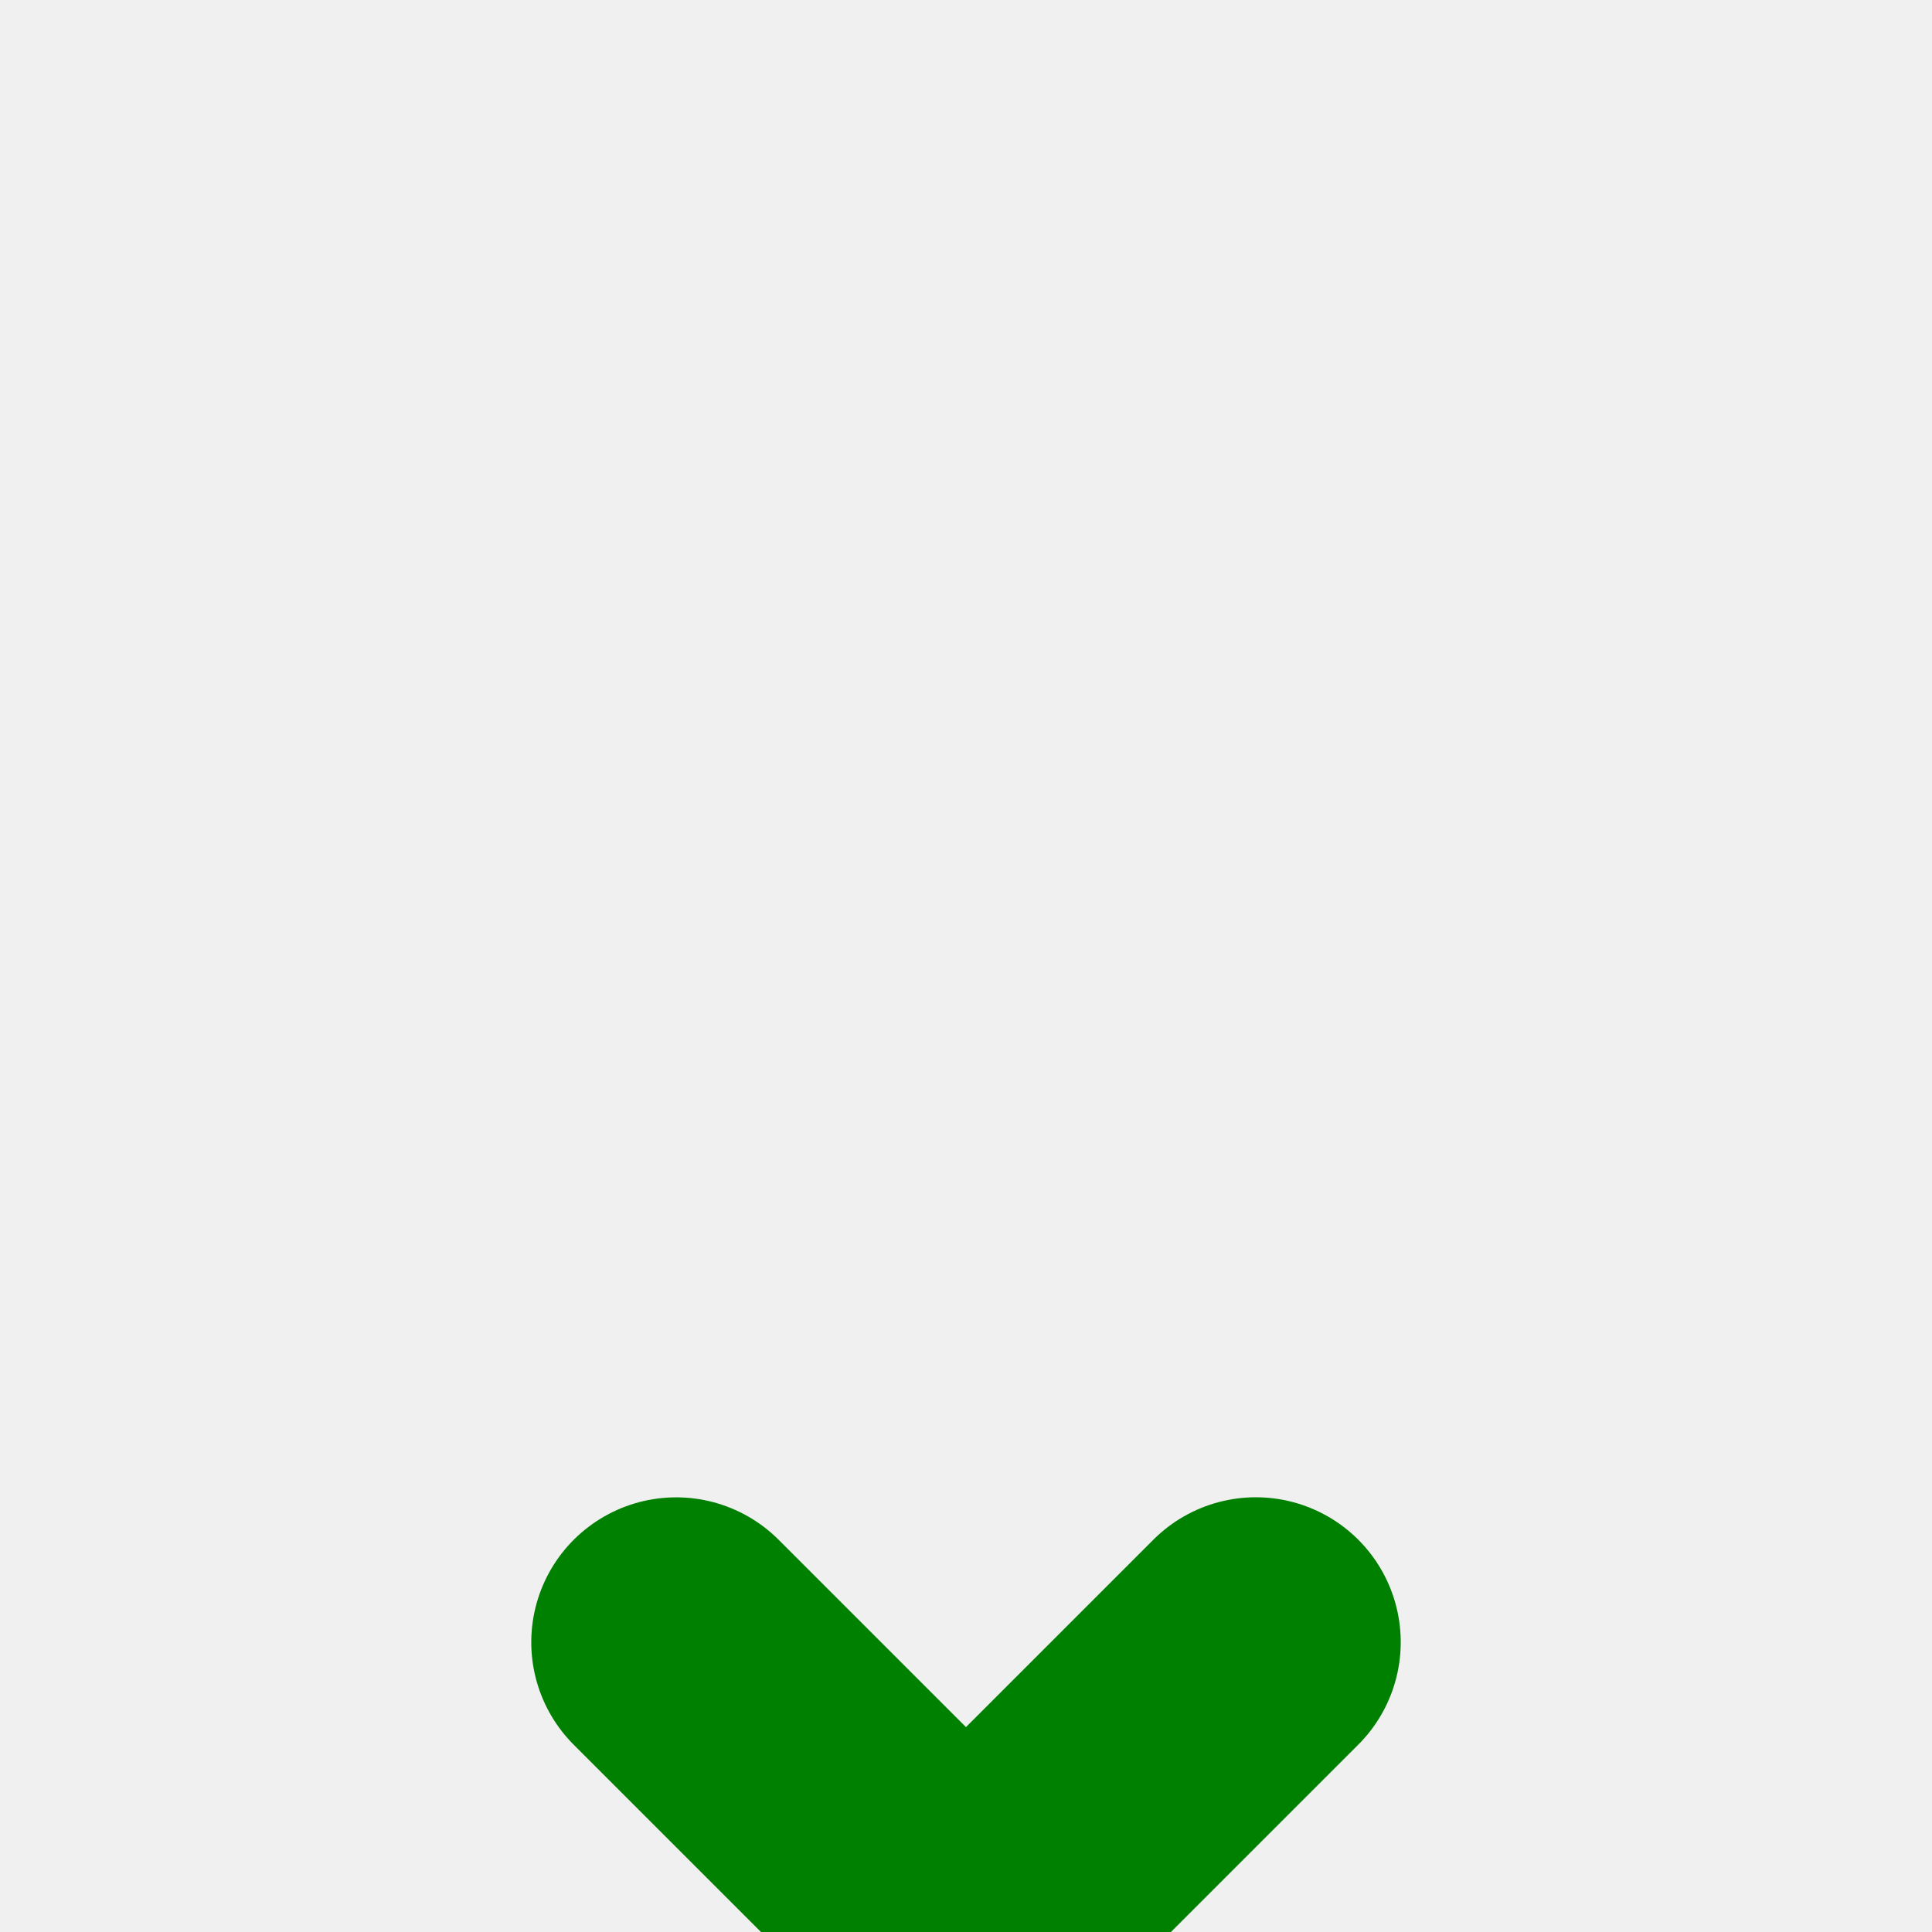
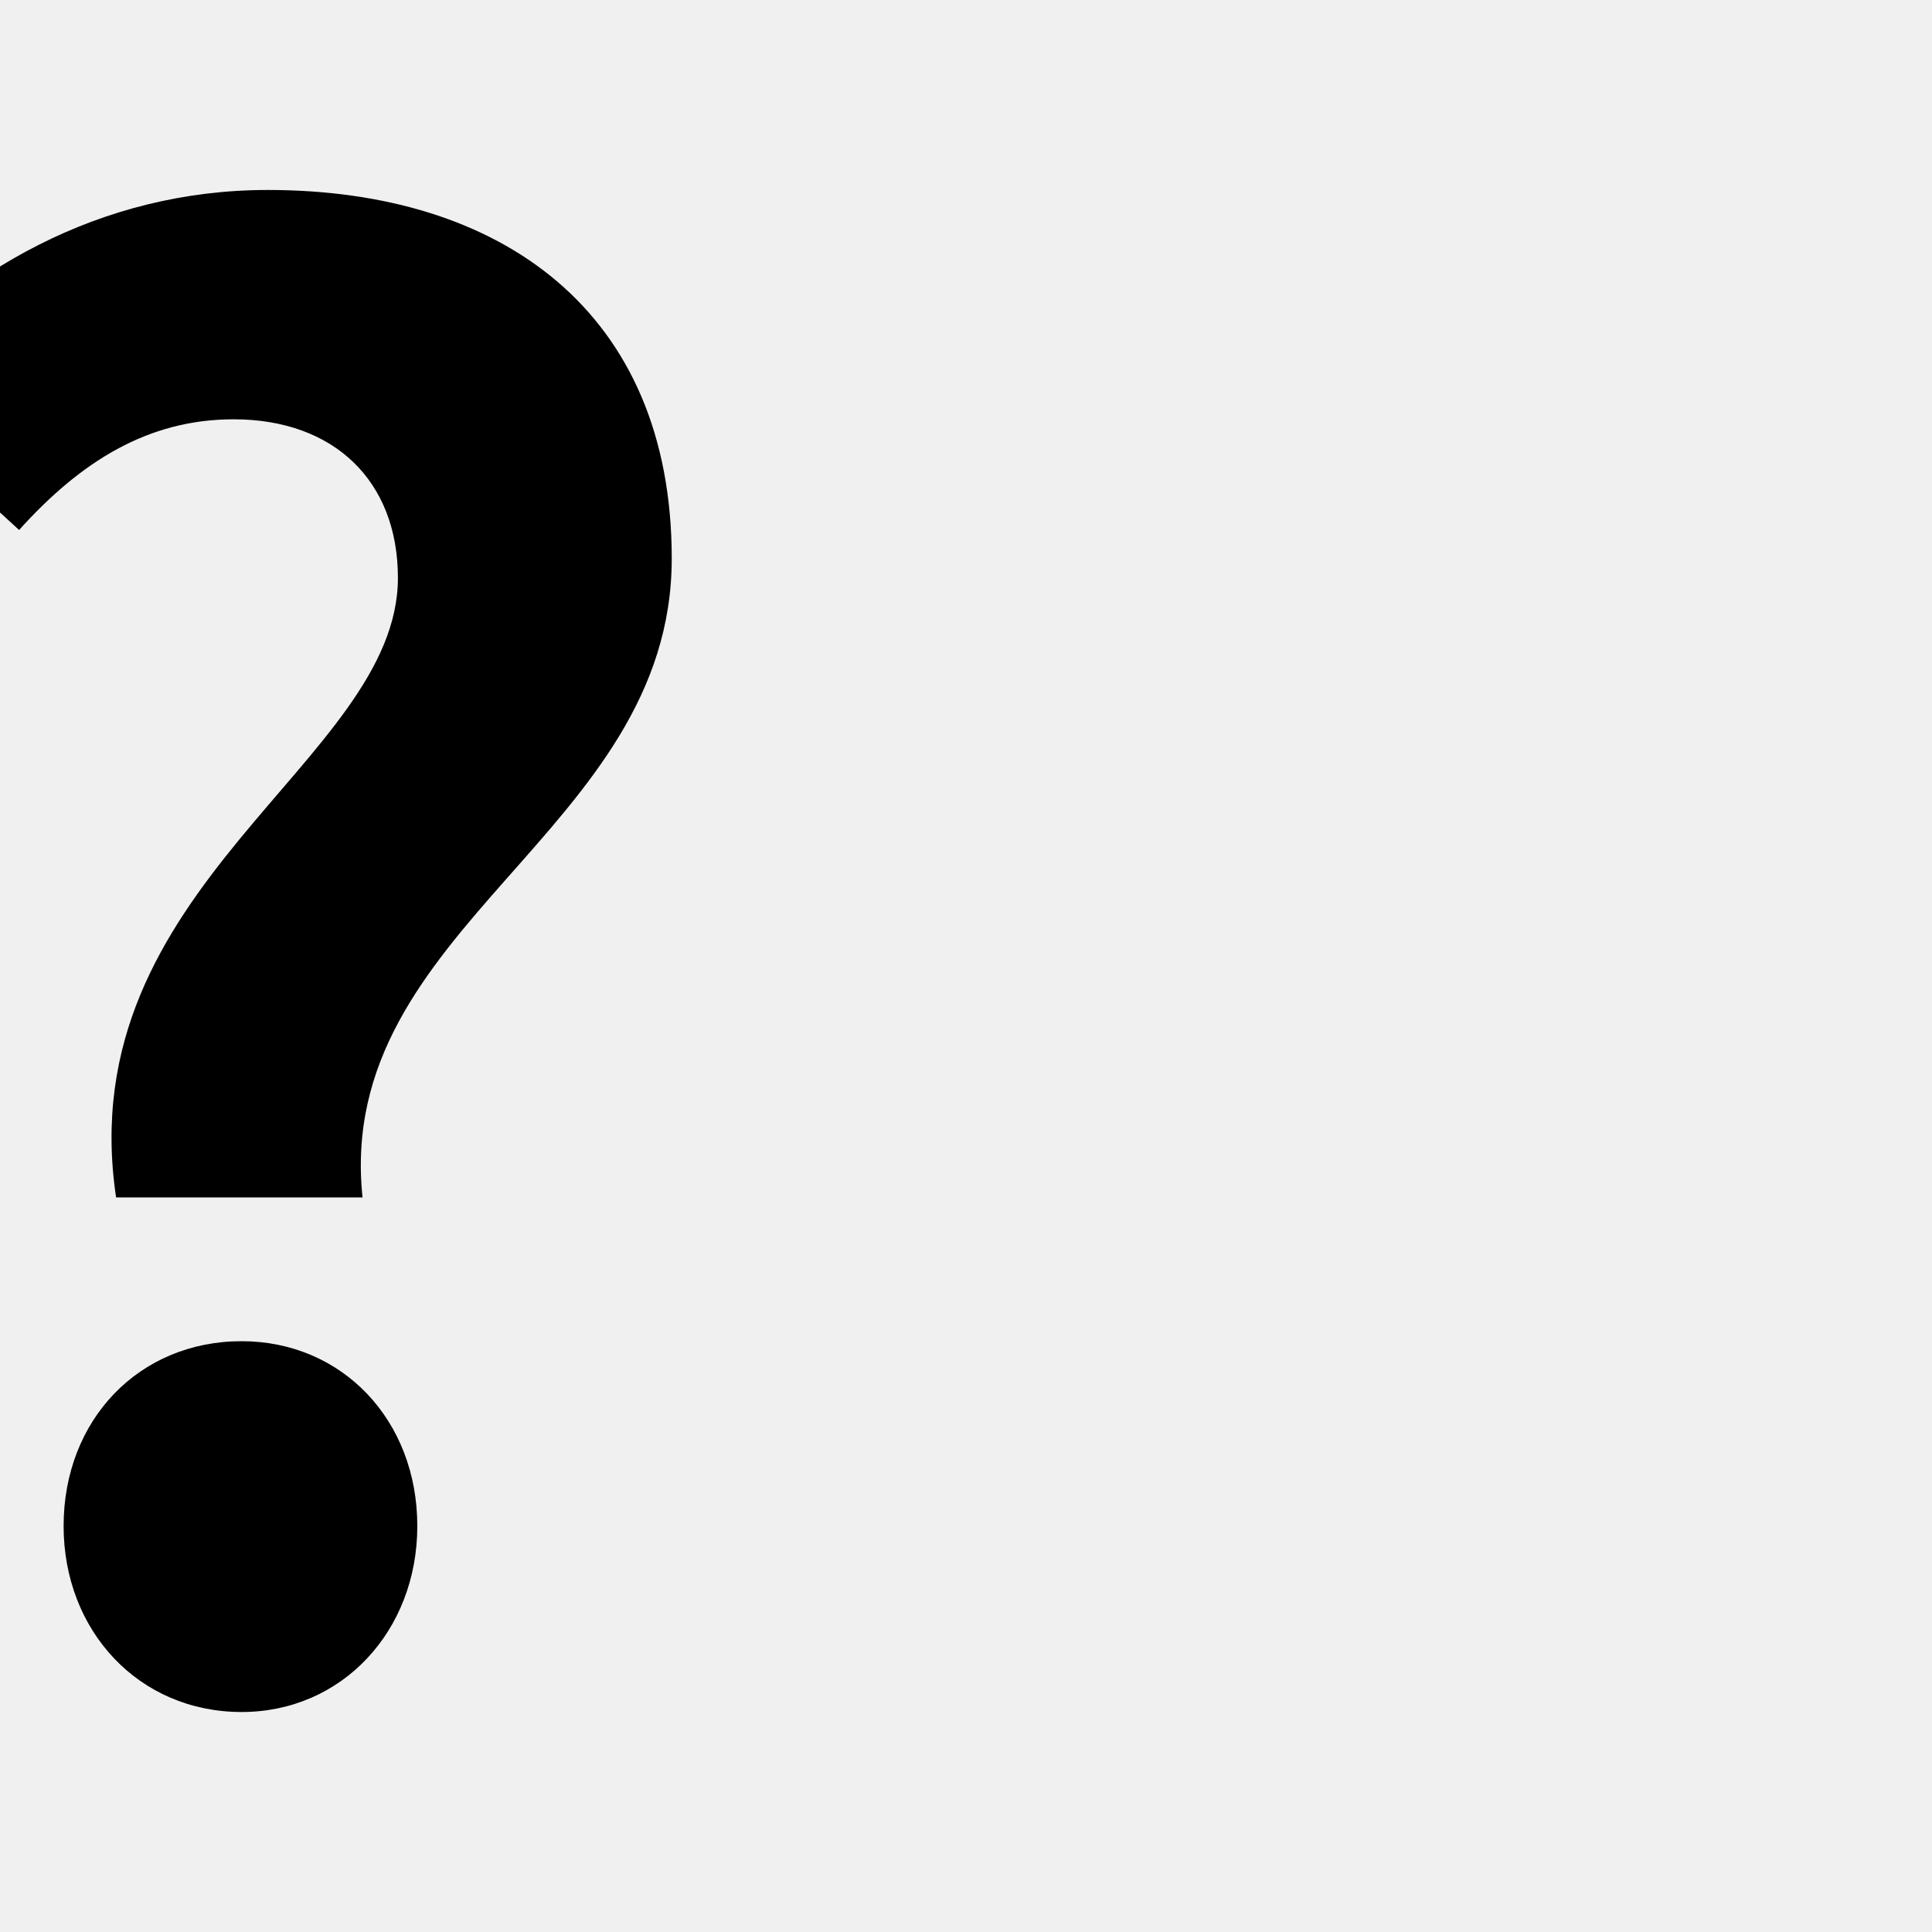
<svg xmlns="http://www.w3.org/2000/svg" xmlns:xlink="http://www.w3.org/1999/xlink" width="100" height="100" viewBox="0 0 26.458 26.458" version="1.1" id="svg8">
  <defs id="defs2">
    <clipPath clipPathUnits="userSpaceOnUse" id="clipPath1176-1">
      <rect y="-2.6458333e-06" x="0" height="26.458" width="26.458" id="rect1178-4" style="color:#000000;clip-rule:nonzero;display:inline;overflow:visible;visibility:visible;opacity:1;isolation:auto;mix-blend-mode:normal;color-interpolation:sRGB;color-interpolation-filters:linearRGB;solid-color:#000000;solid-opacity:1;fill:none;fill-opacity:1;fill-rule:nonzero;stroke:none;stroke-width:0.265;stroke-linecap:butt;stroke-linejoin:miter;stroke-miterlimit:4;stroke-dasharray:none;stroke-dashoffset:0;stroke-opacity:1;marker:none;marker-start:none;marker-mid:none;marker-end:none;color-rendering:auto;image-rendering:auto;shape-rendering:auto;text-rendering:auto;enable-background:accumulate" />
    </clipPath>
    <clipPath clipPathUnits="userSpaceOnUse" id="clipPath1221">
      <rect y="-2.6458333e-06" x="0" height="26.458" width="26.458" id="rect1219" style="color:#000000;clip-rule:nonzero;display:inline;overflow:visible;visibility:visible;opacity:1;isolation:auto;mix-blend-mode:normal;color-interpolation:sRGB;color-interpolation-filters:linearRGB;solid-color:#000000;solid-opacity:1;fill:none;fill-opacity:1;fill-rule:nonzero;stroke:none;stroke-width:0.265;stroke-linecap:butt;stroke-linejoin:miter;stroke-miterlimit:4;stroke-dasharray:none;stroke-dashoffset:0;stroke-opacity:1;marker:none;marker-start:none;marker-mid:none;marker-end:none;color-rendering:auto;image-rendering:auto;shape-rendering:auto;text-rendering:auto;enable-background:accumulate" />
    </clipPath>
    <clipPath clipPathUnits="userSpaceOnUse" id="clipPath1176-3">
      <rect y="-2.6458333e-06" x="0" height="26.458" width="26.458" id="rect1178-3" style="color:#000000;clip-rule:nonzero;display:inline;overflow:visible;visibility:visible;opacity:1;isolation:auto;mix-blend-mode:normal;color-interpolation:sRGB;color-interpolation-filters:linearRGB;solid-color:#000000;solid-opacity:1;fill:none;fill-opacity:1;fill-rule:nonzero;stroke:none;stroke-width:0.265;stroke-linecap:butt;stroke-linejoin:miter;stroke-miterlimit:4;stroke-dasharray:none;stroke-dashoffset:0;stroke-opacity:1;marker:none;marker-start:none;marker-mid:none;marker-end:none;color-rendering:auto;image-rendering:auto;shape-rendering:auto;text-rendering:auto;enable-background:accumulate" />
    </clipPath>
    <clipPath clipPathUnits="userSpaceOnUse" id="clipPath1255">
      <rect y="-2.6458333e-06" x="0" height="26.458" width="26.458" id="rect1253" style="color:#000000;clip-rule:nonzero;display:inline;overflow:visible;visibility:visible;opacity:1;isolation:auto;mix-blend-mode:normal;color-interpolation:sRGB;color-interpolation-filters:linearRGB;solid-color:#000000;solid-opacity:1;fill:none;fill-opacity:1;fill-rule:nonzero;stroke:none;stroke-width:0.265;stroke-linecap:butt;stroke-linejoin:miter;stroke-miterlimit:4;stroke-dasharray:none;stroke-dashoffset:0;stroke-opacity:1;marker:none;marker-start:none;marker-mid:none;marker-end:none;color-rendering:auto;image-rendering:auto;shape-rendering:auto;text-rendering:auto;enable-background:accumulate" />
    </clipPath>
    <clipPath clipPathUnits="userSpaceOnUse" id="clipPath1176-5">
      <rect y="-2.6458333e-06" x="0" height="26.458" width="26.458" id="rect1178-1" style="color:#000000;clip-rule:nonzero;display:inline;overflow:visible;visibility:visible;opacity:1;isolation:auto;mix-blend-mode:normal;color-interpolation:sRGB;color-interpolation-filters:linearRGB;solid-color:#000000;solid-opacity:1;fill:none;fill-opacity:1;fill-rule:nonzero;stroke:none;stroke-width:0.265;stroke-linecap:butt;stroke-linejoin:miter;stroke-miterlimit:4;stroke-dasharray:none;stroke-dashoffset:0;stroke-opacity:1;marker:none;marker-start:none;marker-mid:none;marker-end:none;color-rendering:auto;image-rendering:auto;shape-rendering:auto;text-rendering:auto;enable-background:accumulate" />
    </clipPath>
    <clipPath clipPathUnits="userSpaceOnUse" id="clipPath1287">
      <rect y="-2.6458333e-06" x="0" height="26.458" width="26.458" id="rect1285" style="color:#000000;clip-rule:nonzero;display:inline;overflow:visible;visibility:visible;opacity:1;isolation:auto;mix-blend-mode:normal;color-interpolation:sRGB;color-interpolation-filters:linearRGB;solid-color:#000000;solid-opacity:1;fill:none;fill-opacity:1;fill-rule:nonzero;stroke:none;stroke-width:0.265;stroke-linecap:butt;stroke-linejoin:miter;stroke-miterlimit:4;stroke-dasharray:none;stroke-dashoffset:0;stroke-opacity:1;marker:none;marker-start:none;marker-mid:none;marker-end:none;color-rendering:auto;image-rendering:auto;shape-rendering:auto;text-rendering:auto;enable-background:accumulate" />
    </clipPath>
  </defs>
-   <g id="layer1" transform="translate(0,-270.5417)" style="display:none">
-     <g id="g6050">
-       <rect y="270.542" x="0" height="26.458" width="26.458" id="rect12" style="color:#000000;clip-rule:nonzero;display:inline;overflow:visible;visibility:visible;opacity:1;isolation:auto;mix-blend-mode:normal;color-interpolation:sRGB;color-interpolation-filters:linearRGB;solid-color:#000000;solid-opacity:1;fill:#808080;fill-opacity:1;fill-rule:nonzero;stroke:none;stroke-width:0.265;stroke-linecap:butt;stroke-linejoin:miter;stroke-miterlimit:4;stroke-dasharray:none;stroke-dashoffset:0;stroke-opacity:1;marker:none;marker-start:none;marker-mid:none;marker-end:none;color-rendering:auto;image-rendering:auto;shape-rendering:auto;text-rendering:auto;enable-background:accumulate" />
-     </g>
-   </g>
  <g id="layer8" style="display:none">
    <g id="g6201">
-       <use transform="translate(0,-270.5417)" style="display:inline" x="0" y="0" xlink:href="#g6050" id="use1104" width="100%" height="100%" />
+       <g id="use1104" transform="translate(0,-270.5417)" />
      <rect y="-2.6458333e-06" x="0" height="26.458" width="26.458" id="rect12-0" style="color:#000000;clip-rule:nonzero;display:inline;overflow:visible;visibility:visible;opacity:1;isolation:auto;mix-blend-mode:normal;color-interpolation:sRGB;color-interpolation-filters:linearRGB;solid-color:#000000;solid-opacity:1;fill:none;fill-opacity:1;fill-rule:nonzero;stroke:none;stroke-width:0.265;stroke-linecap:butt;stroke-linejoin:miter;stroke-miterlimit:4;stroke-dasharray:none;stroke-dashoffset:0;stroke-opacity:1;marker:none;marker-start:none;marker-mid:none;marker-end:none;color-rendering:auto;image-rendering:auto;shape-rendering:auto;text-rendering:auto;enable-background:accumulate" />
      <ellipse style="color:#000000;clip-rule:nonzero;display:inline;overflow:visible;visibility:visible;opacity:1;isolation:auto;mix-blend-mode:normal;color-interpolation:sRGB;color-interpolation-filters:linearRGB;solid-color:#000000;solid-opacity:1;fill:#ffffff;fill-opacity:1;fill-rule:nonzero;stroke:#000000;stroke-width:1.058;stroke-linecap:square;stroke-linejoin:miter;stroke-miterlimit:4;stroke-dasharray:none;stroke-dashoffset:0;stroke-opacity:1;marker:none;color-rendering:auto;image-rendering:auto;shape-rendering:auto;text-rendering:auto;enable-background:accumulate" id="path6204" cx="13.229" cy="13.229" rx="10.583" ry="10.583" />
    </g>
  </g>
  <g id="layer9" style="display:none">
    <g style="display:inline" id="g6201-9">
-       <use transform="translate(0,-270.5417)" style="display:inline" x="0" y="0" xlink:href="#g6050" id="use1104-3" width="100%" height="100%" />
+       <g id="use1104-3" transform="translate(0,-270.5417)" />
      <rect y="-2.6458333e-06" x="0" height="26.458" width="26.458" id="rect12-0-1" style="color:#000000;clip-rule:nonzero;display:inline;overflow:visible;visibility:visible;opacity:1;isolation:auto;mix-blend-mode:normal;color-interpolation:sRGB;color-interpolation-filters:linearRGB;solid-color:#000000;solid-opacity:1;fill:none;fill-opacity:1;fill-rule:nonzero;stroke:none;stroke-width:0.265;stroke-linecap:butt;stroke-linejoin:miter;stroke-miterlimit:4;stroke-dasharray:none;stroke-dashoffset:0;stroke-opacity:1;marker:none;marker-start:none;marker-mid:none;marker-end:none;color-rendering:auto;image-rendering:auto;shape-rendering:auto;text-rendering:auto;enable-background:accumulate" />
      <ellipse style="color:#000000;clip-rule:nonzero;display:inline;overflow:visible;visibility:visible;opacity:1;isolation:auto;mix-blend-mode:normal;color-interpolation:sRGB;color-interpolation-filters:linearRGB;solid-color:#000000;solid-opacity:1;fill:#000000;fill-opacity:1;fill-rule:nonzero;stroke:#000000;stroke-width:1.058;stroke-linecap:square;stroke-linejoin:miter;stroke-miterlimit:4;stroke-dasharray:none;stroke-dashoffset:0;stroke-opacity:1;marker:none;color-rendering:auto;image-rendering:auto;shape-rendering:auto;text-rendering:auto;enable-background:accumulate" id="path6204-6" cx="13.229" cy="13.229" rx="10.583" ry="10.583" />
    </g>
  </g>
-   <g id="layer17" style="display:none">
+   <g id="layer17" style="display:inline">
    <g style="display:inline" id="g6201-9-9">
      <rect y="-2.6458333e-06" x="7.191162e-07" height="26.458" width="26.458" id="rect12-0-1-6" style="color:#000000;clip-rule:nonzero;display:inline;overflow:visible;visibility:visible;opacity:1;isolation:auto;mix-blend-mode:normal;color-interpolation:sRGB;color-interpolation-filters:linearRGB;solid-color:#000000;solid-opacity:1;fill:none;fill-opacity:1;fill-rule:nonzero;stroke:none;stroke-width:0.265;stroke-linecap:butt;stroke-linejoin:miter;stroke-miterlimit:4;stroke-dasharray:none;stroke-dashoffset:0;stroke-opacity:1;marker:none;marker-start:none;marker-mid:none;marker-end:none;color-rendering:auto;image-rendering:auto;shape-rendering:auto;text-rendering:auto;enable-background:accumulate" />
      <text xml:space="preserve" style="font-style:normal;font-variant:normal;font-weight:900;font-stretch:normal;font-size:12px;line-height:0%;font-family:'Noto Sans CJK JP';-inkscape-font-specification:'Noto Sans CJK JP, Heavy';text-align:center;letter-spacing:0px;word-spacing:0px;writing-mode:lr-tb;text-anchor:middle;display:inline;fill:#000000;fill-opacity:1;stroke:none;stroke-width:1px;stroke-linecap:butt;stroke-linejoin:miter;stroke-opacity:1" x="13.234" y="23.072" id="text6077-0">
        <tspan id="tspan6079-1" x="13.234" y="23.072" style="font-size:26.458px;line-height:1.25;fill:#000000;stroke-width:1px">?</tspan>
      </text>
    </g>
  </g>
  <g id="layer14" style="display:none">
    <g style="display:inline" id="g6201-8-1">
      <g style="display:inline" id="g6201-8-6" transform="matrix(0,1,1,0,3.5343422e-7,-1e-6)">
        <rect y="-2.6458333e-06" x="0" height="52.917" width="52.917" id="rect12-0-60-2" style="color:#000000;clip-rule:nonzero;display:inline;overflow:visible;visibility:visible;opacity:1;isolation:auto;mix-blend-mode:normal;color-interpolation:sRGB;color-interpolation-filters:linearRGB;solid-color:#000000;solid-opacity:1;fill:none;fill-opacity:1;fill-rule:nonzero;stroke:none;stroke-width:0.265;stroke-linecap:butt;stroke-linejoin:miter;stroke-miterlimit:4;stroke-dasharray:none;stroke-dashoffset:0;stroke-opacity:1;marker:none;marker-start:none;marker-mid:none;marker-end:none;color-rendering:auto;image-rendering:auto;shape-rendering:auto;text-rendering:auto;enable-background:accumulate" />
        <path id="path979-3" d="M 13.229,13.229 H 39.687" style="display:inline;opacity:1;vector-effect:none;fill:#ffffff;fill-opacity:1;fill-rule:evenodd;stroke:#008000;stroke-width:3.969;stroke-linecap:round;stroke-linejoin:round;stroke-miterlimit:4;stroke-dasharray:none;stroke-dashoffset:0;stroke-opacity:1;marker:none" />
      </g>
    </g>
  </g>
  <g id="layer13" style="display:none">
    <g style="display:inline" id="g6201-8">
      <rect y="-2.6458333e-06" x="0" height="52.917" width="52.917" id="rect12-0-60" style="color:#000000;clip-rule:nonzero;display:inline;overflow:visible;visibility:visible;opacity:1;isolation:auto;mix-blend-mode:normal;color-interpolation:sRGB;color-interpolation-filters:linearRGB;solid-color:#000000;solid-opacity:1;fill:none;fill-opacity:1;fill-rule:nonzero;stroke:none;stroke-width:0.265;stroke-linecap:butt;stroke-linejoin:miter;stroke-miterlimit:4;stroke-dasharray:none;stroke-dashoffset:0;stroke-opacity:1;marker:none;marker-start:none;marker-mid:none;marker-end:none;color-rendering:auto;image-rendering:auto;shape-rendering:auto;text-rendering:auto;enable-background:accumulate" />
      <path id="path979" d="M 13.229,13.229 H 39.687" style="display:inline;opacity:1;vector-effect:none;fill:#ffffff;fill-opacity:1;fill-rule:evenodd;stroke:#008000;stroke-width:3.969;stroke-linecap:round;stroke-linejoin:round;stroke-miterlimit:4;stroke-dasharray:none;stroke-dashoffset:0;stroke-opacity:1;marker:none" />
    </g>
  </g>
-   <g id="layer19" style="display:inline">
+   <g id="layer19" style="display:none">
    <g id="g1239">
      <use height="100%" width="100%" id="use1207" xlink:href="#g6201-8-9" y="0" x="0" transform="matrix(0,1,1,0,-4.5e-7,5.4999999e-7)" />
    </g>
  </g>
  <g id="layer18" style="display:none">
    <g style="display:inline" id="g6201-8-9" clip-path="none">
      <path style="display:inline;opacity:1;vector-effect:none;fill:none;fill-opacity:1;fill-rule:evenodd;stroke:#008000;stroke-width:3.969;stroke-linecap:round;stroke-linejoin:miter;stroke-miterlimit:4;stroke-dasharray:none;stroke-dashoffset:0;stroke-opacity:1;marker:none" d="m 22.49,9.26 7.938,7.938" id="path110-6" />
      <rect y="-2.6458333e-06" x="0" height="52.917" width="52.917" id="rect12-0-60-9" style="color:#000000;clip-rule:nonzero;display:inline;overflow:visible;visibility:visible;opacity:1;isolation:auto;mix-blend-mode:normal;color-interpolation:sRGB;color-interpolation-filters:linearRGB;solid-color:#000000;solid-opacity:1;fill:none;fill-opacity:1;fill-rule:nonzero;stroke:none;stroke-width:0.265;stroke-linecap:butt;stroke-linejoin:miter;stroke-miterlimit:4;stroke-dasharray:none;stroke-dashoffset:0;stroke-opacity:1;marker:none;marker-start:none;marker-mid:none;marker-end:none;color-rendering:auto;image-rendering:auto;shape-rendering:auto;text-rendering:auto;enable-background:accumulate" />
      <path id="path139" d="m 30.427,9.26 -7.938,7.938" style="display:inline;opacity:1;vector-effect:none;fill:none;fill-opacity:1;fill-rule:evenodd;stroke:#008000;stroke-width:3.969;stroke-linecap:round;stroke-linejoin:miter;stroke-miterlimit:4;stroke-dasharray:none;stroke-dashoffset:0;stroke-opacity:1;marker:none" />
    </g>
    <rect style="color:#000000;clip-rule:nonzero;display:inline;overflow:visible;visibility:visible;opacity:1;isolation:auto;mix-blend-mode:normal;color-interpolation:sRGB;color-interpolation-filters:linearRGB;solid-color:#000000;solid-opacity:1;fill:none;fill-opacity:1;fill-rule:nonzero;stroke:none;stroke-width:0.265;stroke-linecap:butt;stroke-linejoin:miter;stroke-miterlimit:4;stroke-dasharray:none;stroke-dashoffset:0;stroke-opacity:1;marker:none;marker-start:none;marker-mid:none;marker-end:none;color-rendering:auto;image-rendering:auto;shape-rendering:auto;text-rendering:auto;enable-background:accumulate" id="rect1178" width="26.458" height="26.458" x="0" y="-2.6458333e-06" />
  </g>
-   <g id="layer10" style="display:none">
-     <g transform="translate(0,-270.5417)" style="display:inline" id="g6050-7">
-       <rect y="270.542" x="0" height="26.458" width="26.458" id="rect12-8" style="color:#000000;clip-rule:nonzero;display:inline;overflow:visible;visibility:visible;opacity:0.6;isolation:auto;mix-blend-mode:normal;color-interpolation:sRGB;color-interpolation-filters:linearRGB;solid-color:#000000;solid-opacity:1;fill:#000000;fill-opacity:1;fill-rule:nonzero;stroke:none;stroke-width:0.265;stroke-linecap:butt;stroke-linejoin:miter;stroke-miterlimit:4;stroke-dasharray:none;stroke-dashoffset:0;stroke-opacity:1;marker:none;marker-start:none;marker-mid:none;marker-end:none;color-rendering:auto;image-rendering:auto;shape-rendering:auto;text-rendering:auto;enable-background:accumulate" />
-     </g>
-   </g>
-   <g id="layer11" style="display:none">
-     <g transform="translate(0,-270.5417)" style="display:inline" id="g6050-7-2">
-       <rect y="270.542" x="0" height="26.458" width="26.458" id="rect12-8-0" style="color:#000000;clip-rule:nonzero;display:inline;overflow:visible;visibility:visible;opacity:0.3;isolation:auto;mix-blend-mode:normal;color-interpolation:sRGB;color-interpolation-filters:linearRGB;solid-color:#000000;solid-opacity:1;fill:#ff0000;fill-opacity:1;fill-rule:nonzero;stroke:none;stroke-width:0.265;stroke-linecap:butt;stroke-linejoin:miter;stroke-miterlimit:4;stroke-dasharray:none;stroke-dashoffset:0;stroke-opacity:1;marker:none;marker-start:none;marker-mid:none;marker-end:none;color-rendering:auto;image-rendering:auto;shape-rendering:auto;text-rendering:auto;enable-background:accumulate" />
-     </g>
-   </g>
</svg>
